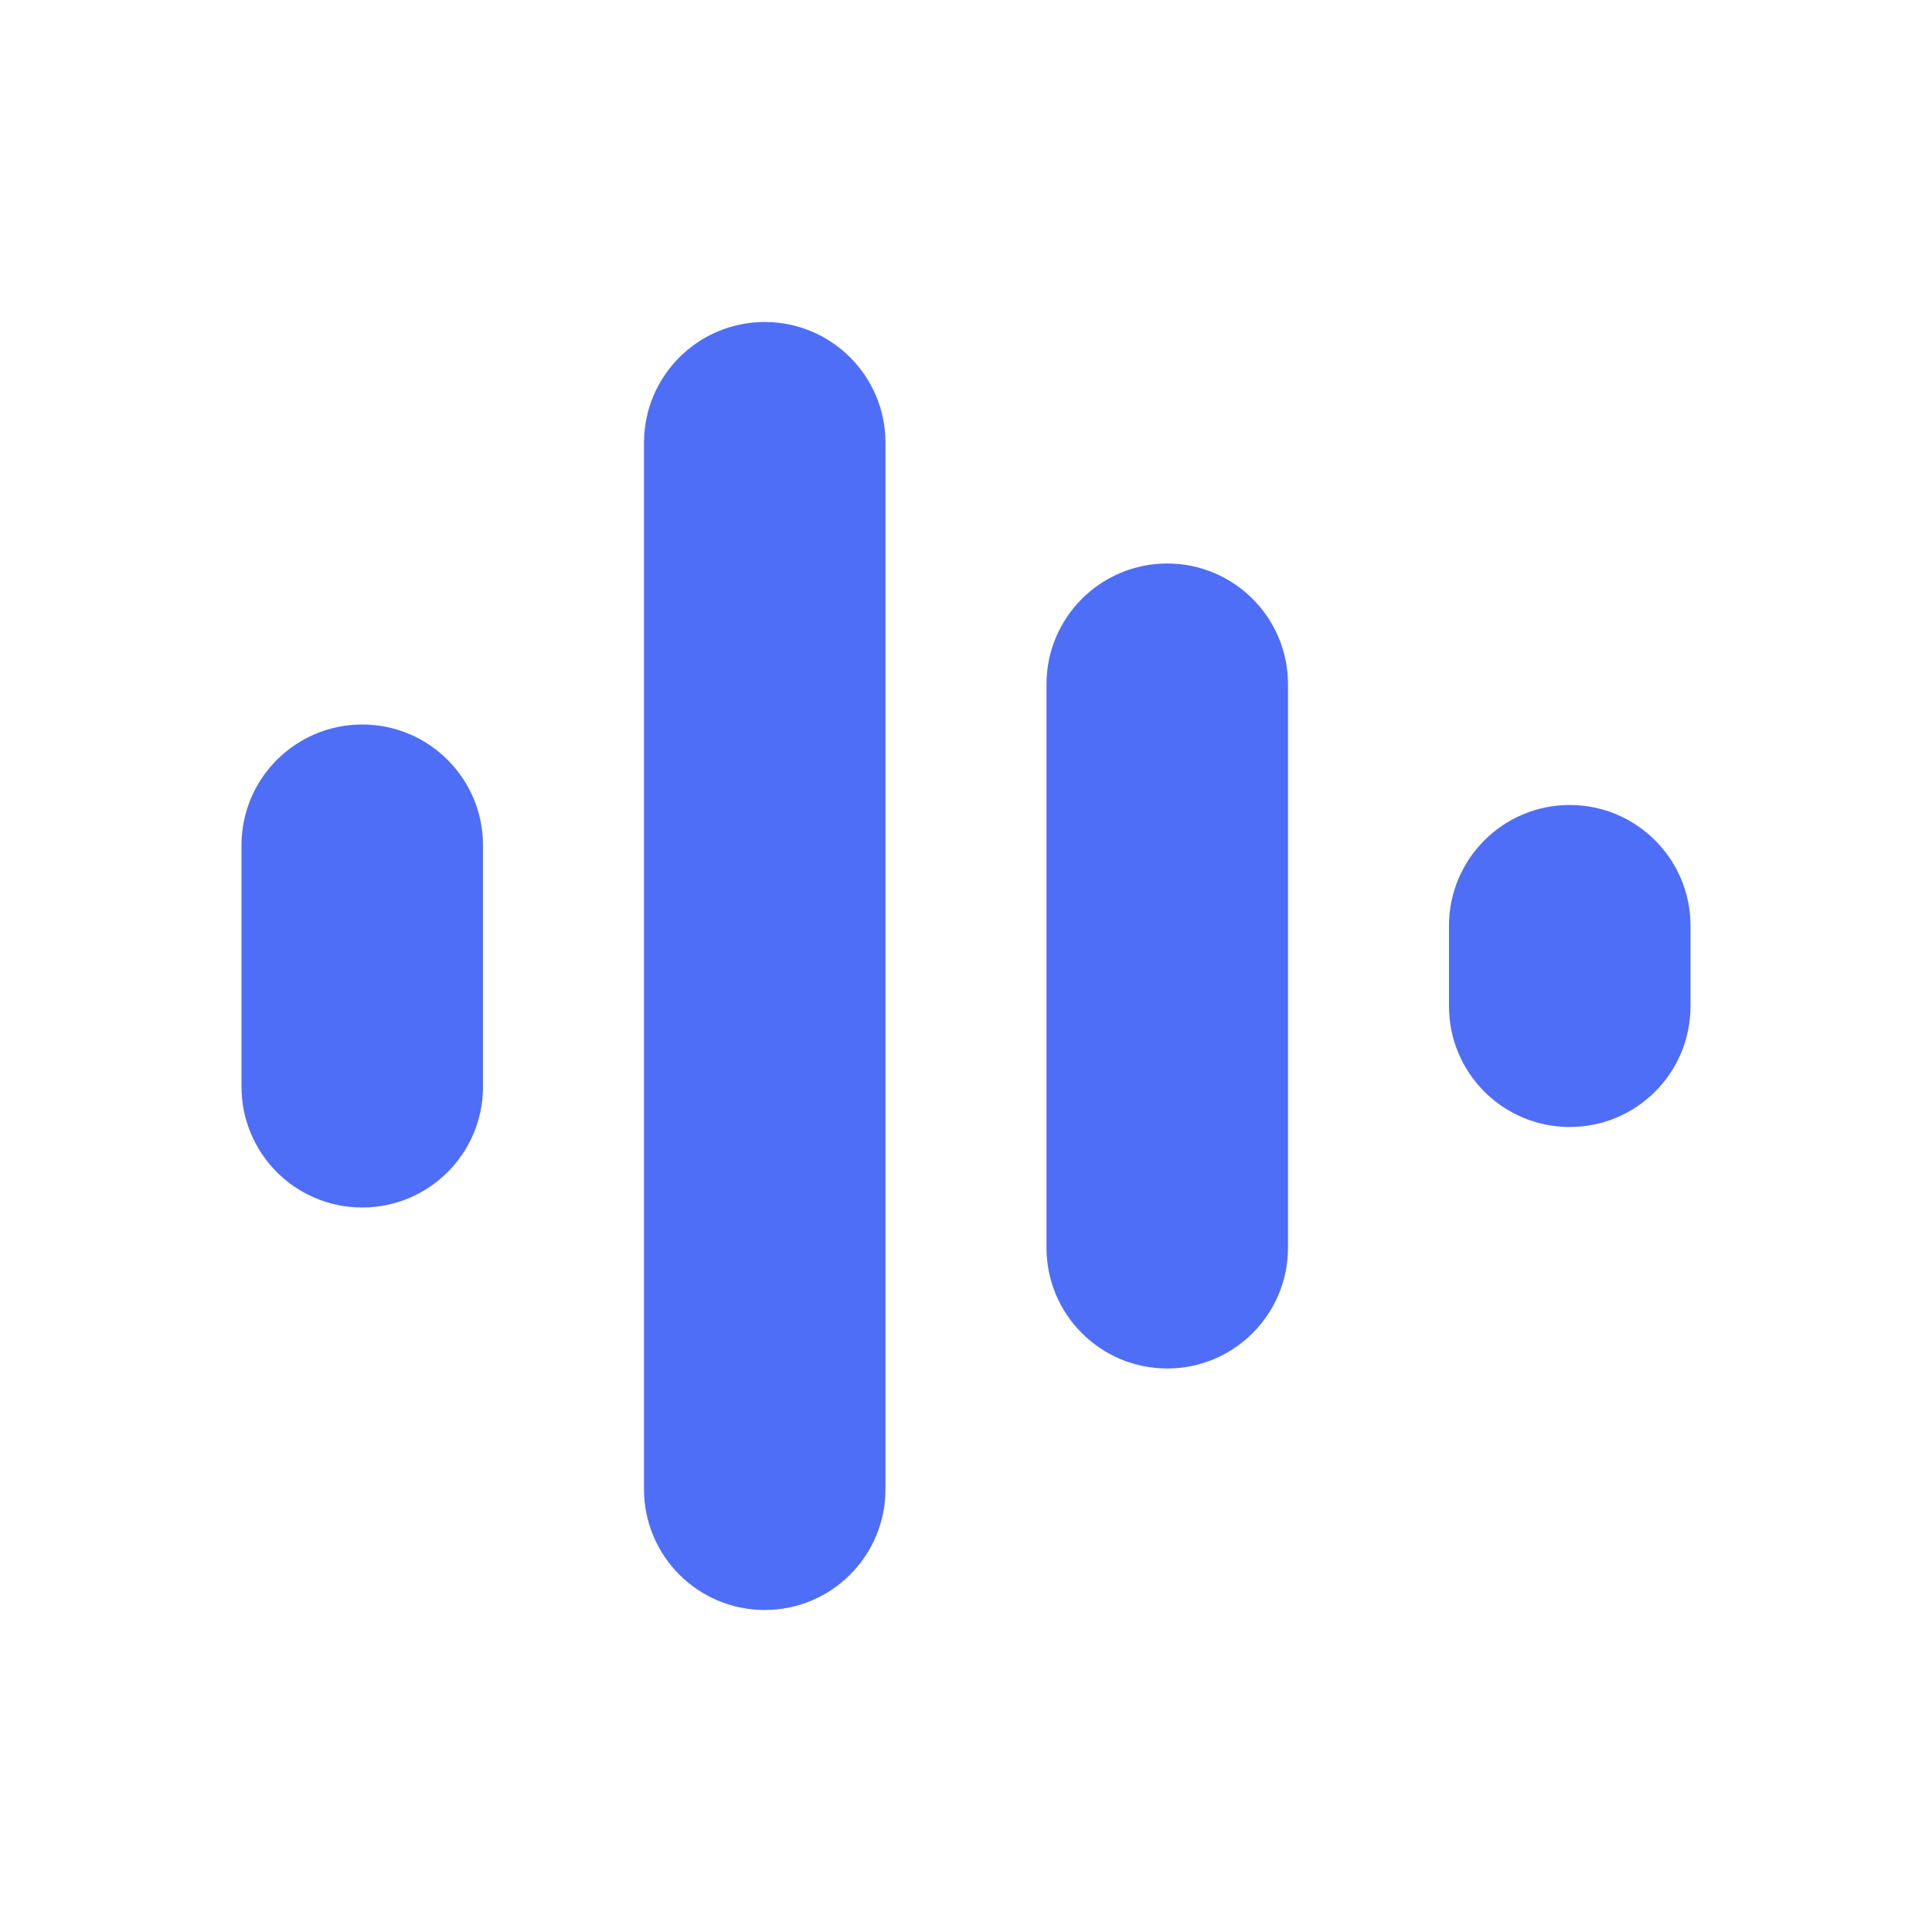
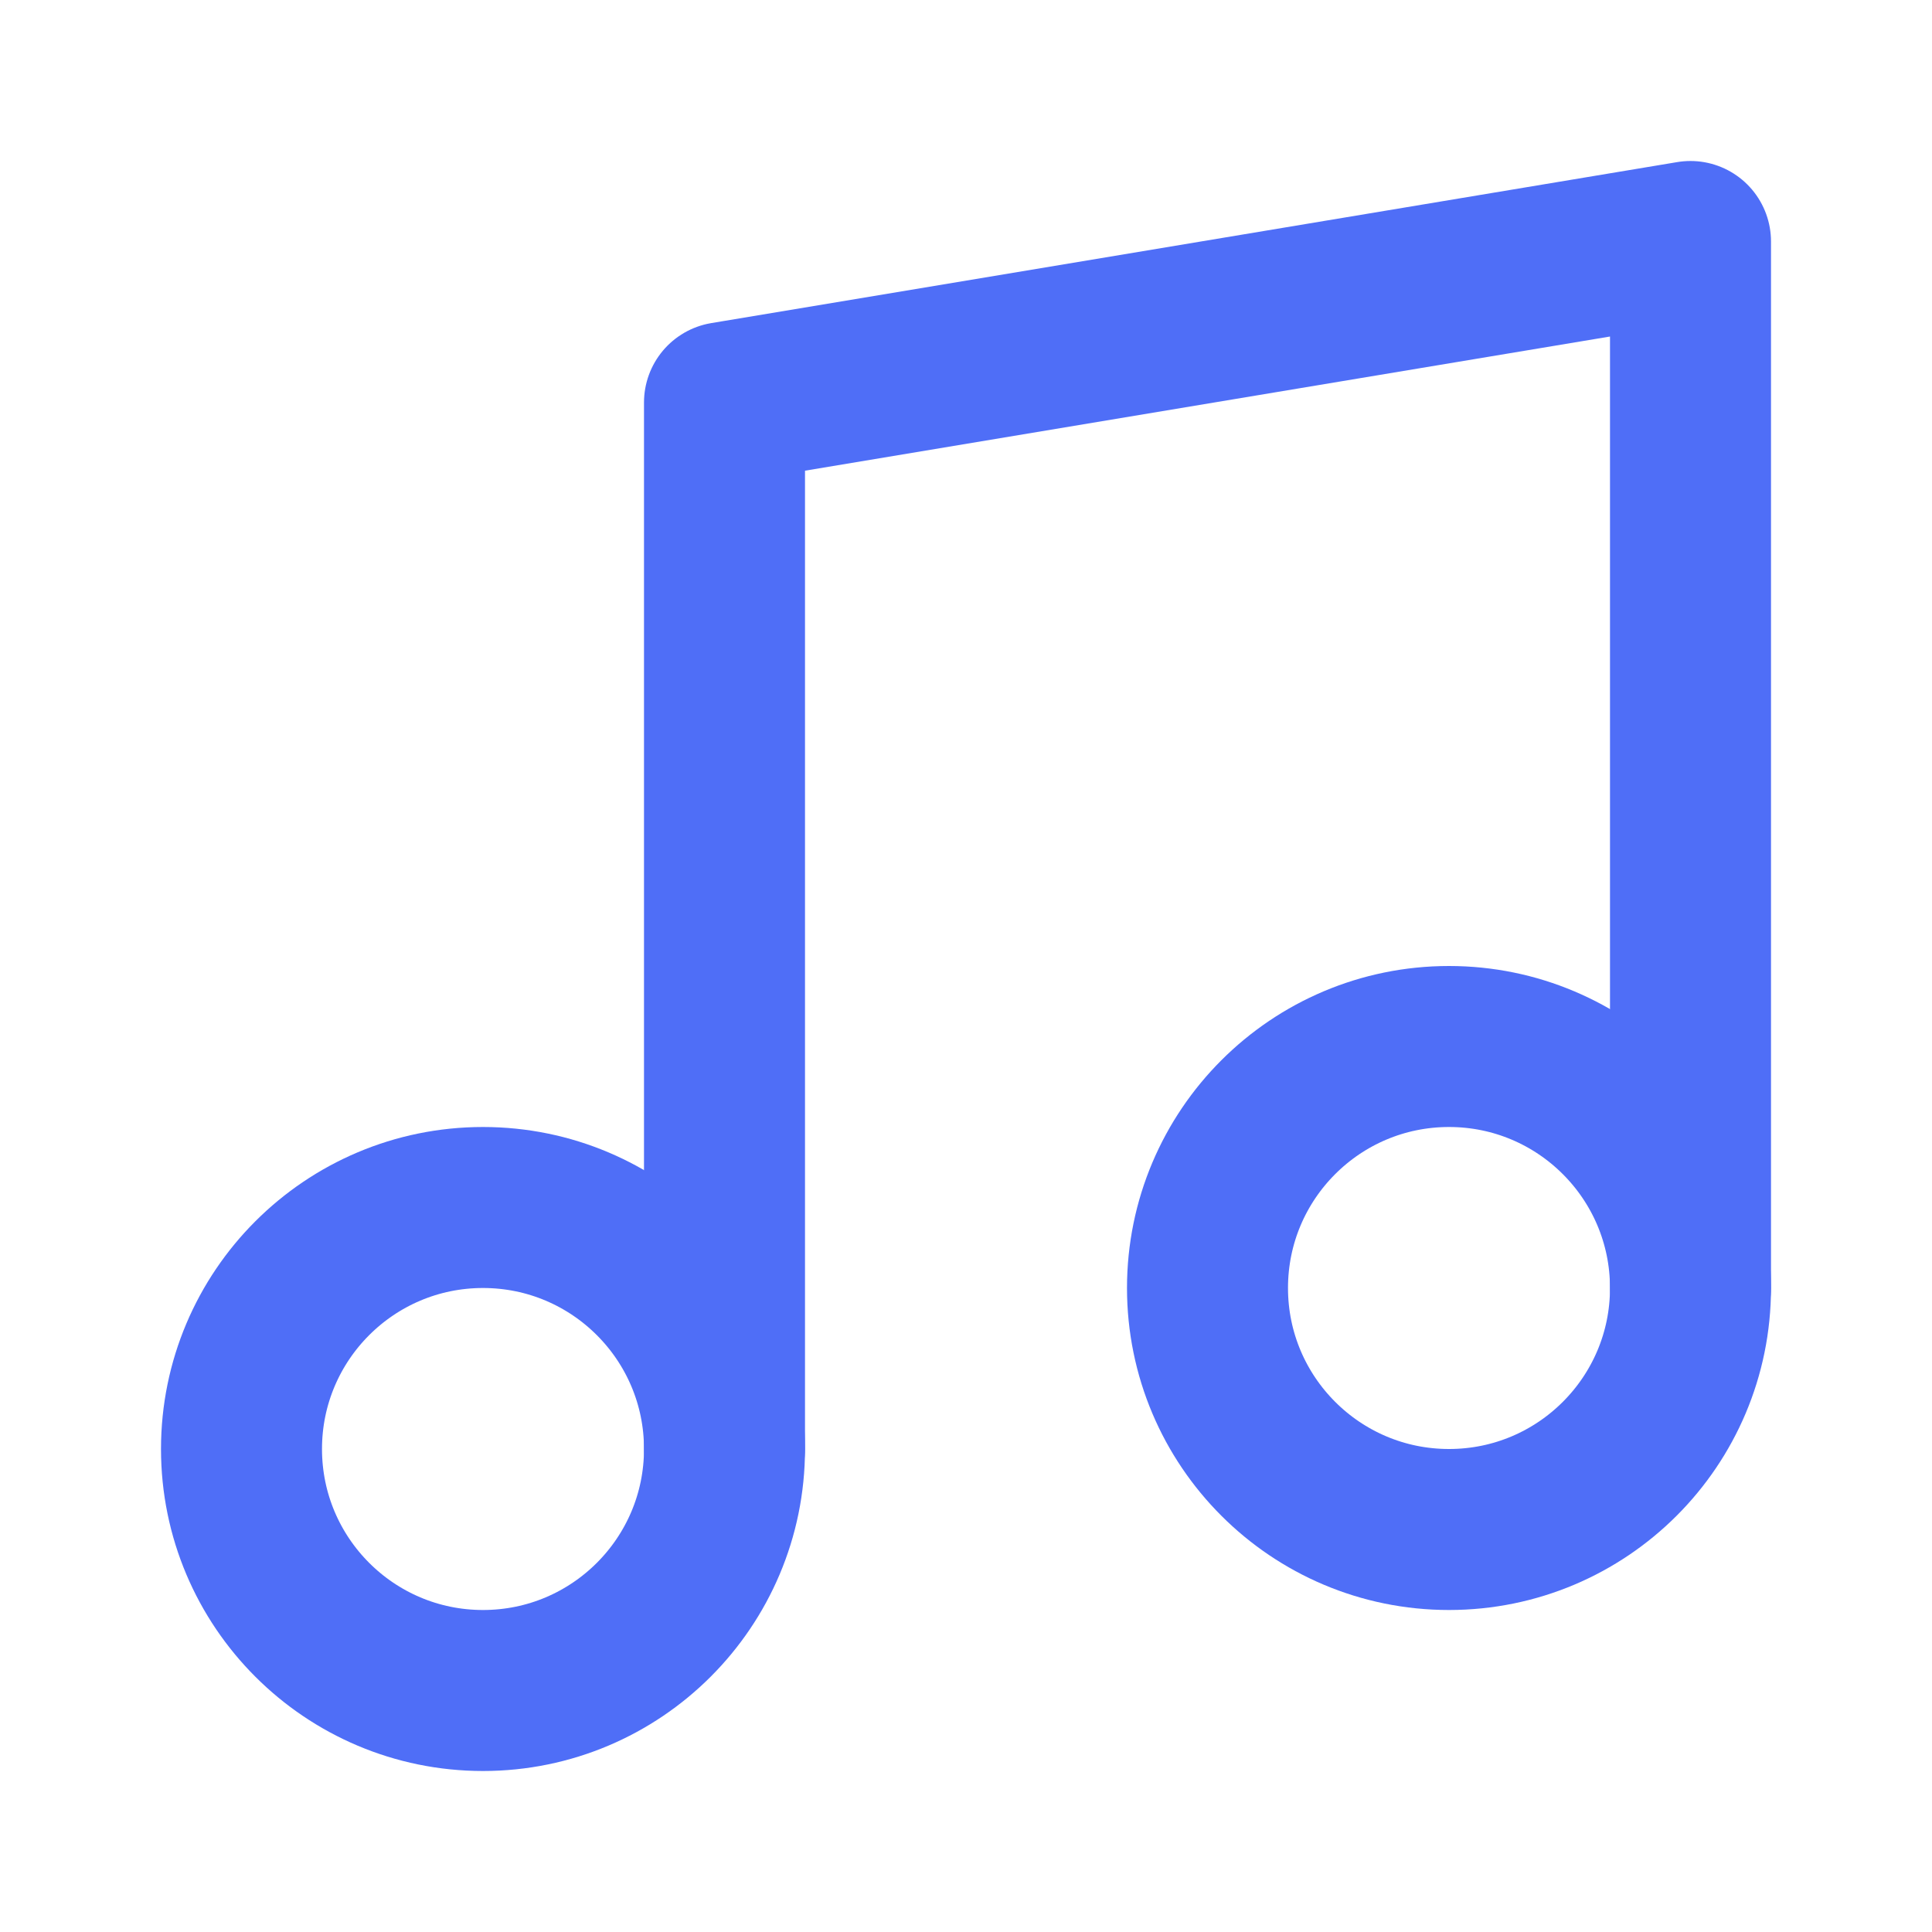
- <svg xmlns="http://www.w3.org/2000/svg" width="96" height="96" viewBox="0 0 24 24" fill="none" aria-label="NextBeats">
-   <rect x="3" y="9" width="3" height="6" rx="1.5" fill="#4f6ef7" />
-   <rect x="8" y="4" width="3" height="16" rx="1.5" fill="#4f6ef7" />
-   <rect x="13" y="7" width="3" height="10" rx="1.5" fill="#4f6ef7" />
-   <rect x="18" y="10" width="3" height="4" rx="1.5" fill="#4f6ef7" />
+ <svg xmlns="http://www.w3.org/2000/svg" width="96" height="96" viewBox="0 0 24 24" fill="none" stroke="#4f6ef7" stroke-width="2" stroke-linecap="round" stroke-linejoin="round" aria-label="NextBeats">
+   <path d="M9 18V5l12-2v13" />
+   <circle cx="6" cy="18" r="3" />
+   <circle cx="18" cy="16" r="3" />
</svg>
